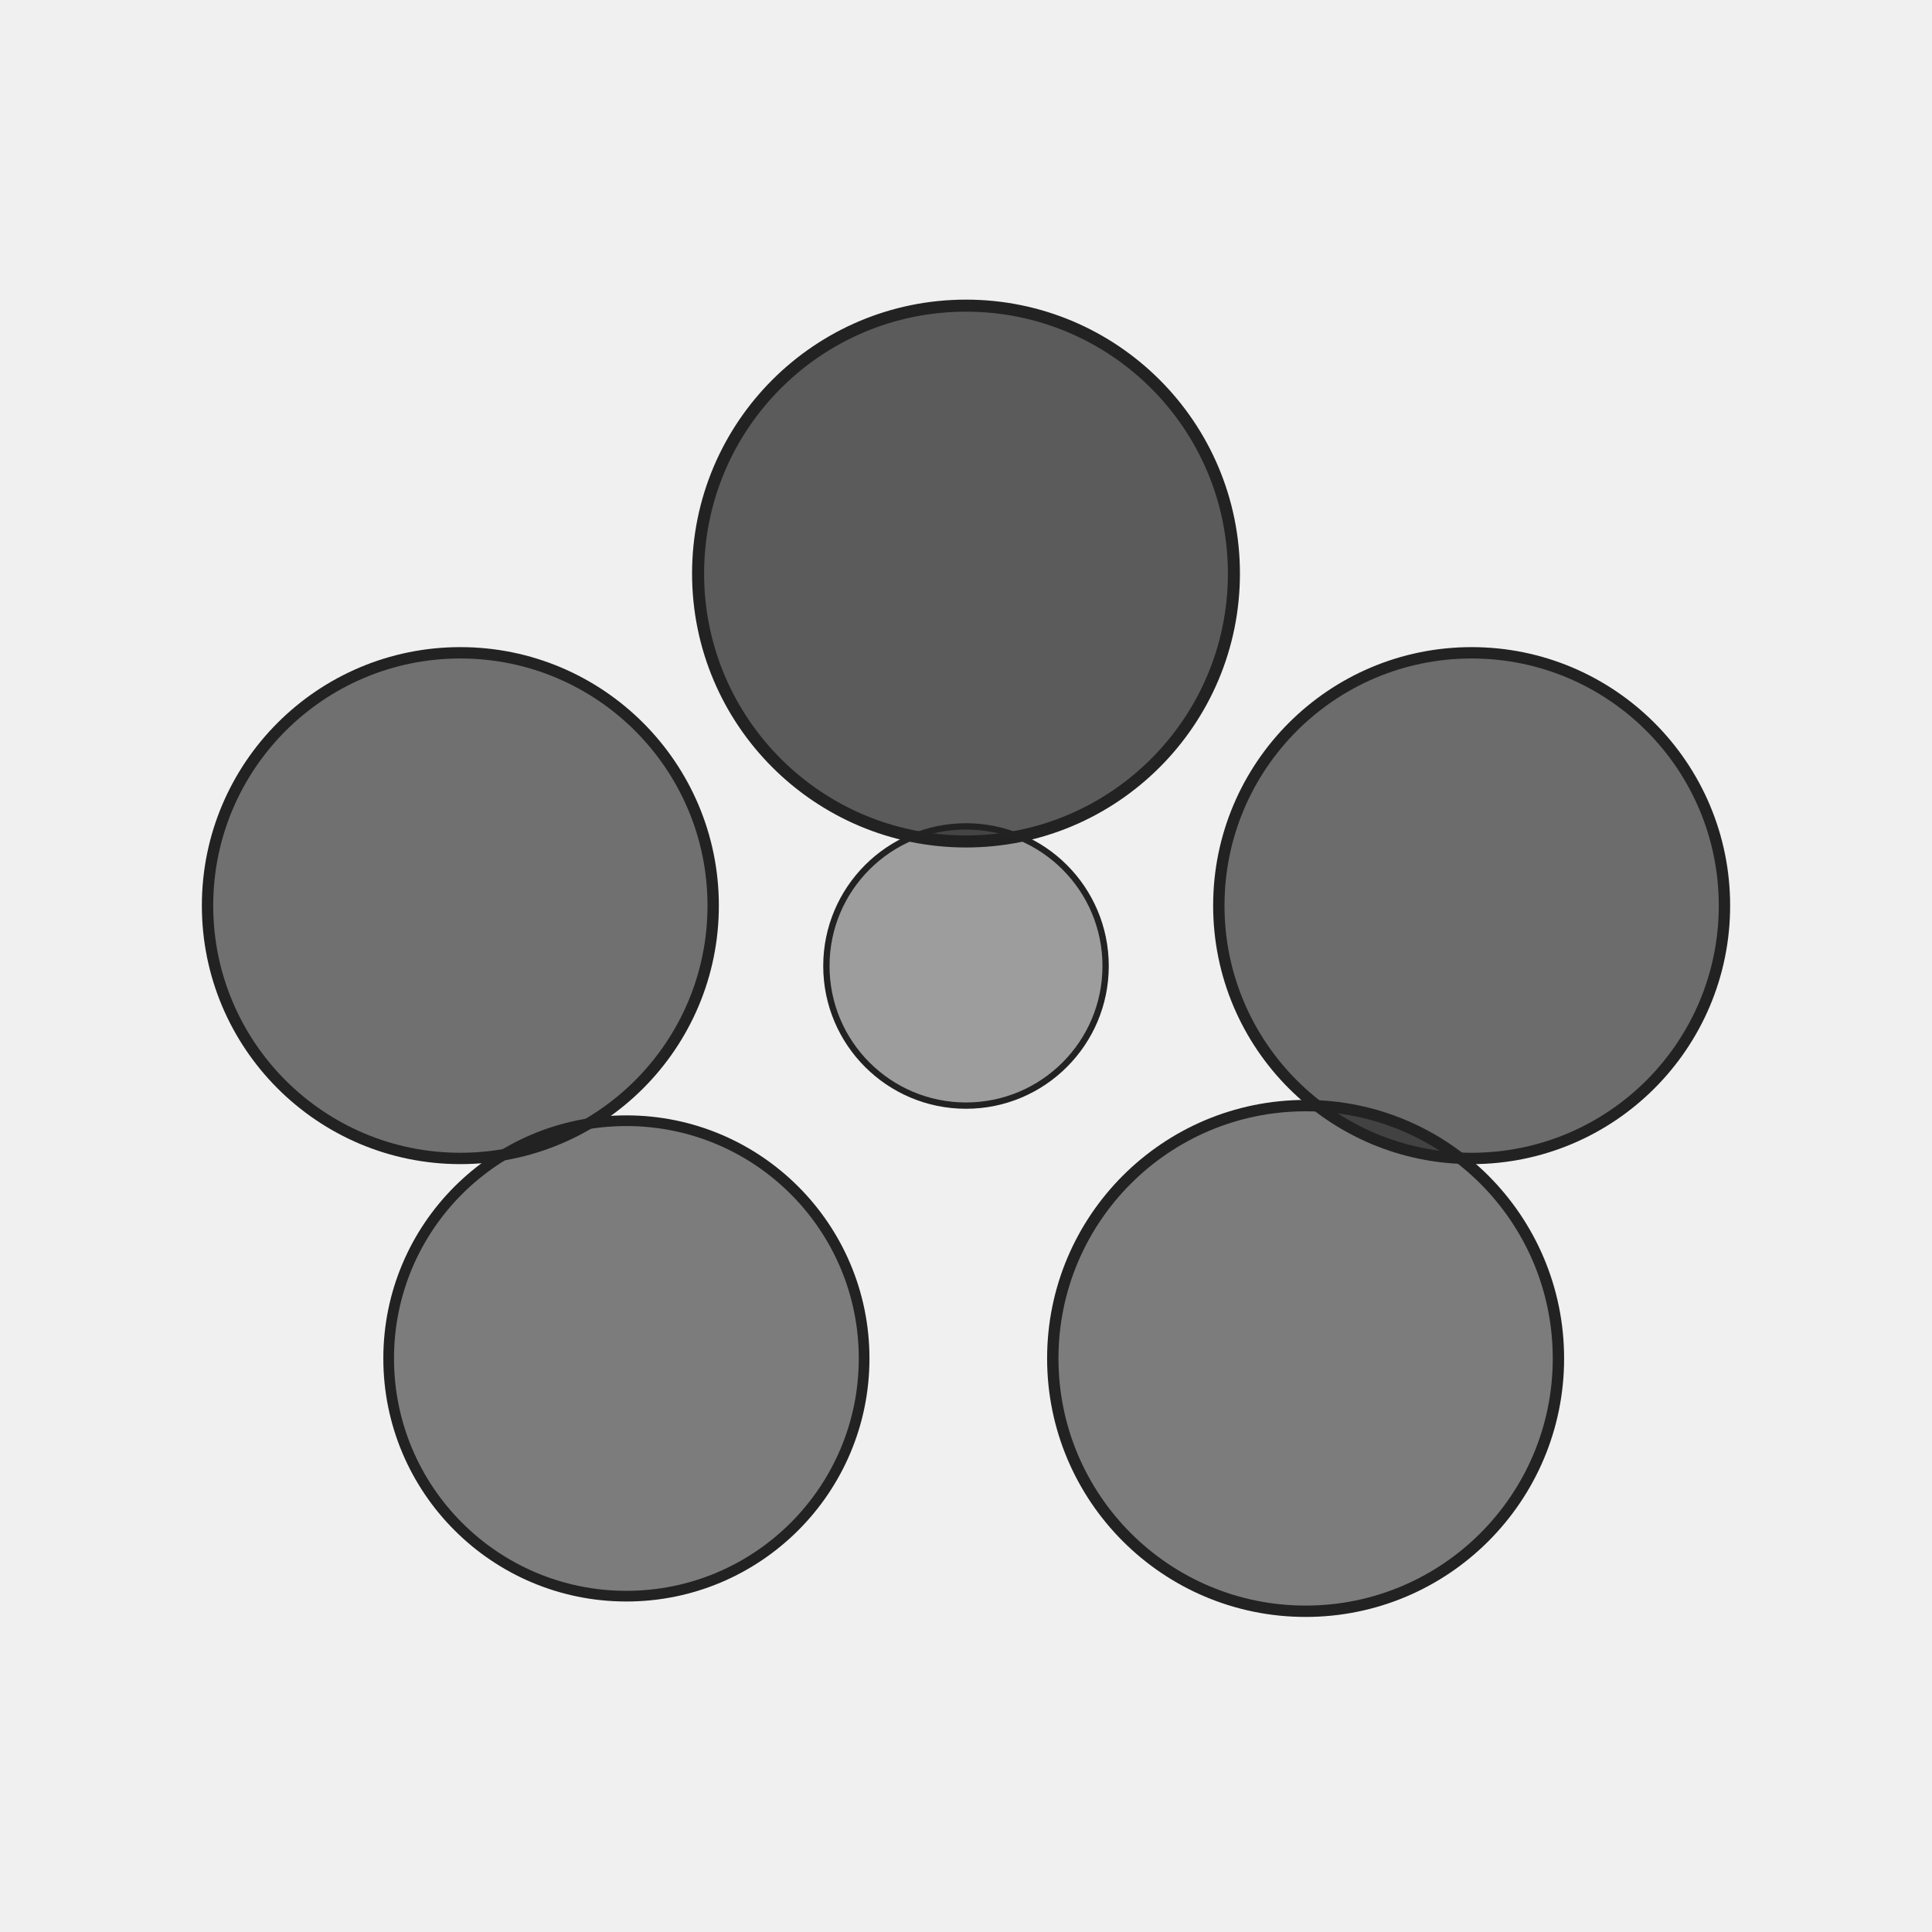
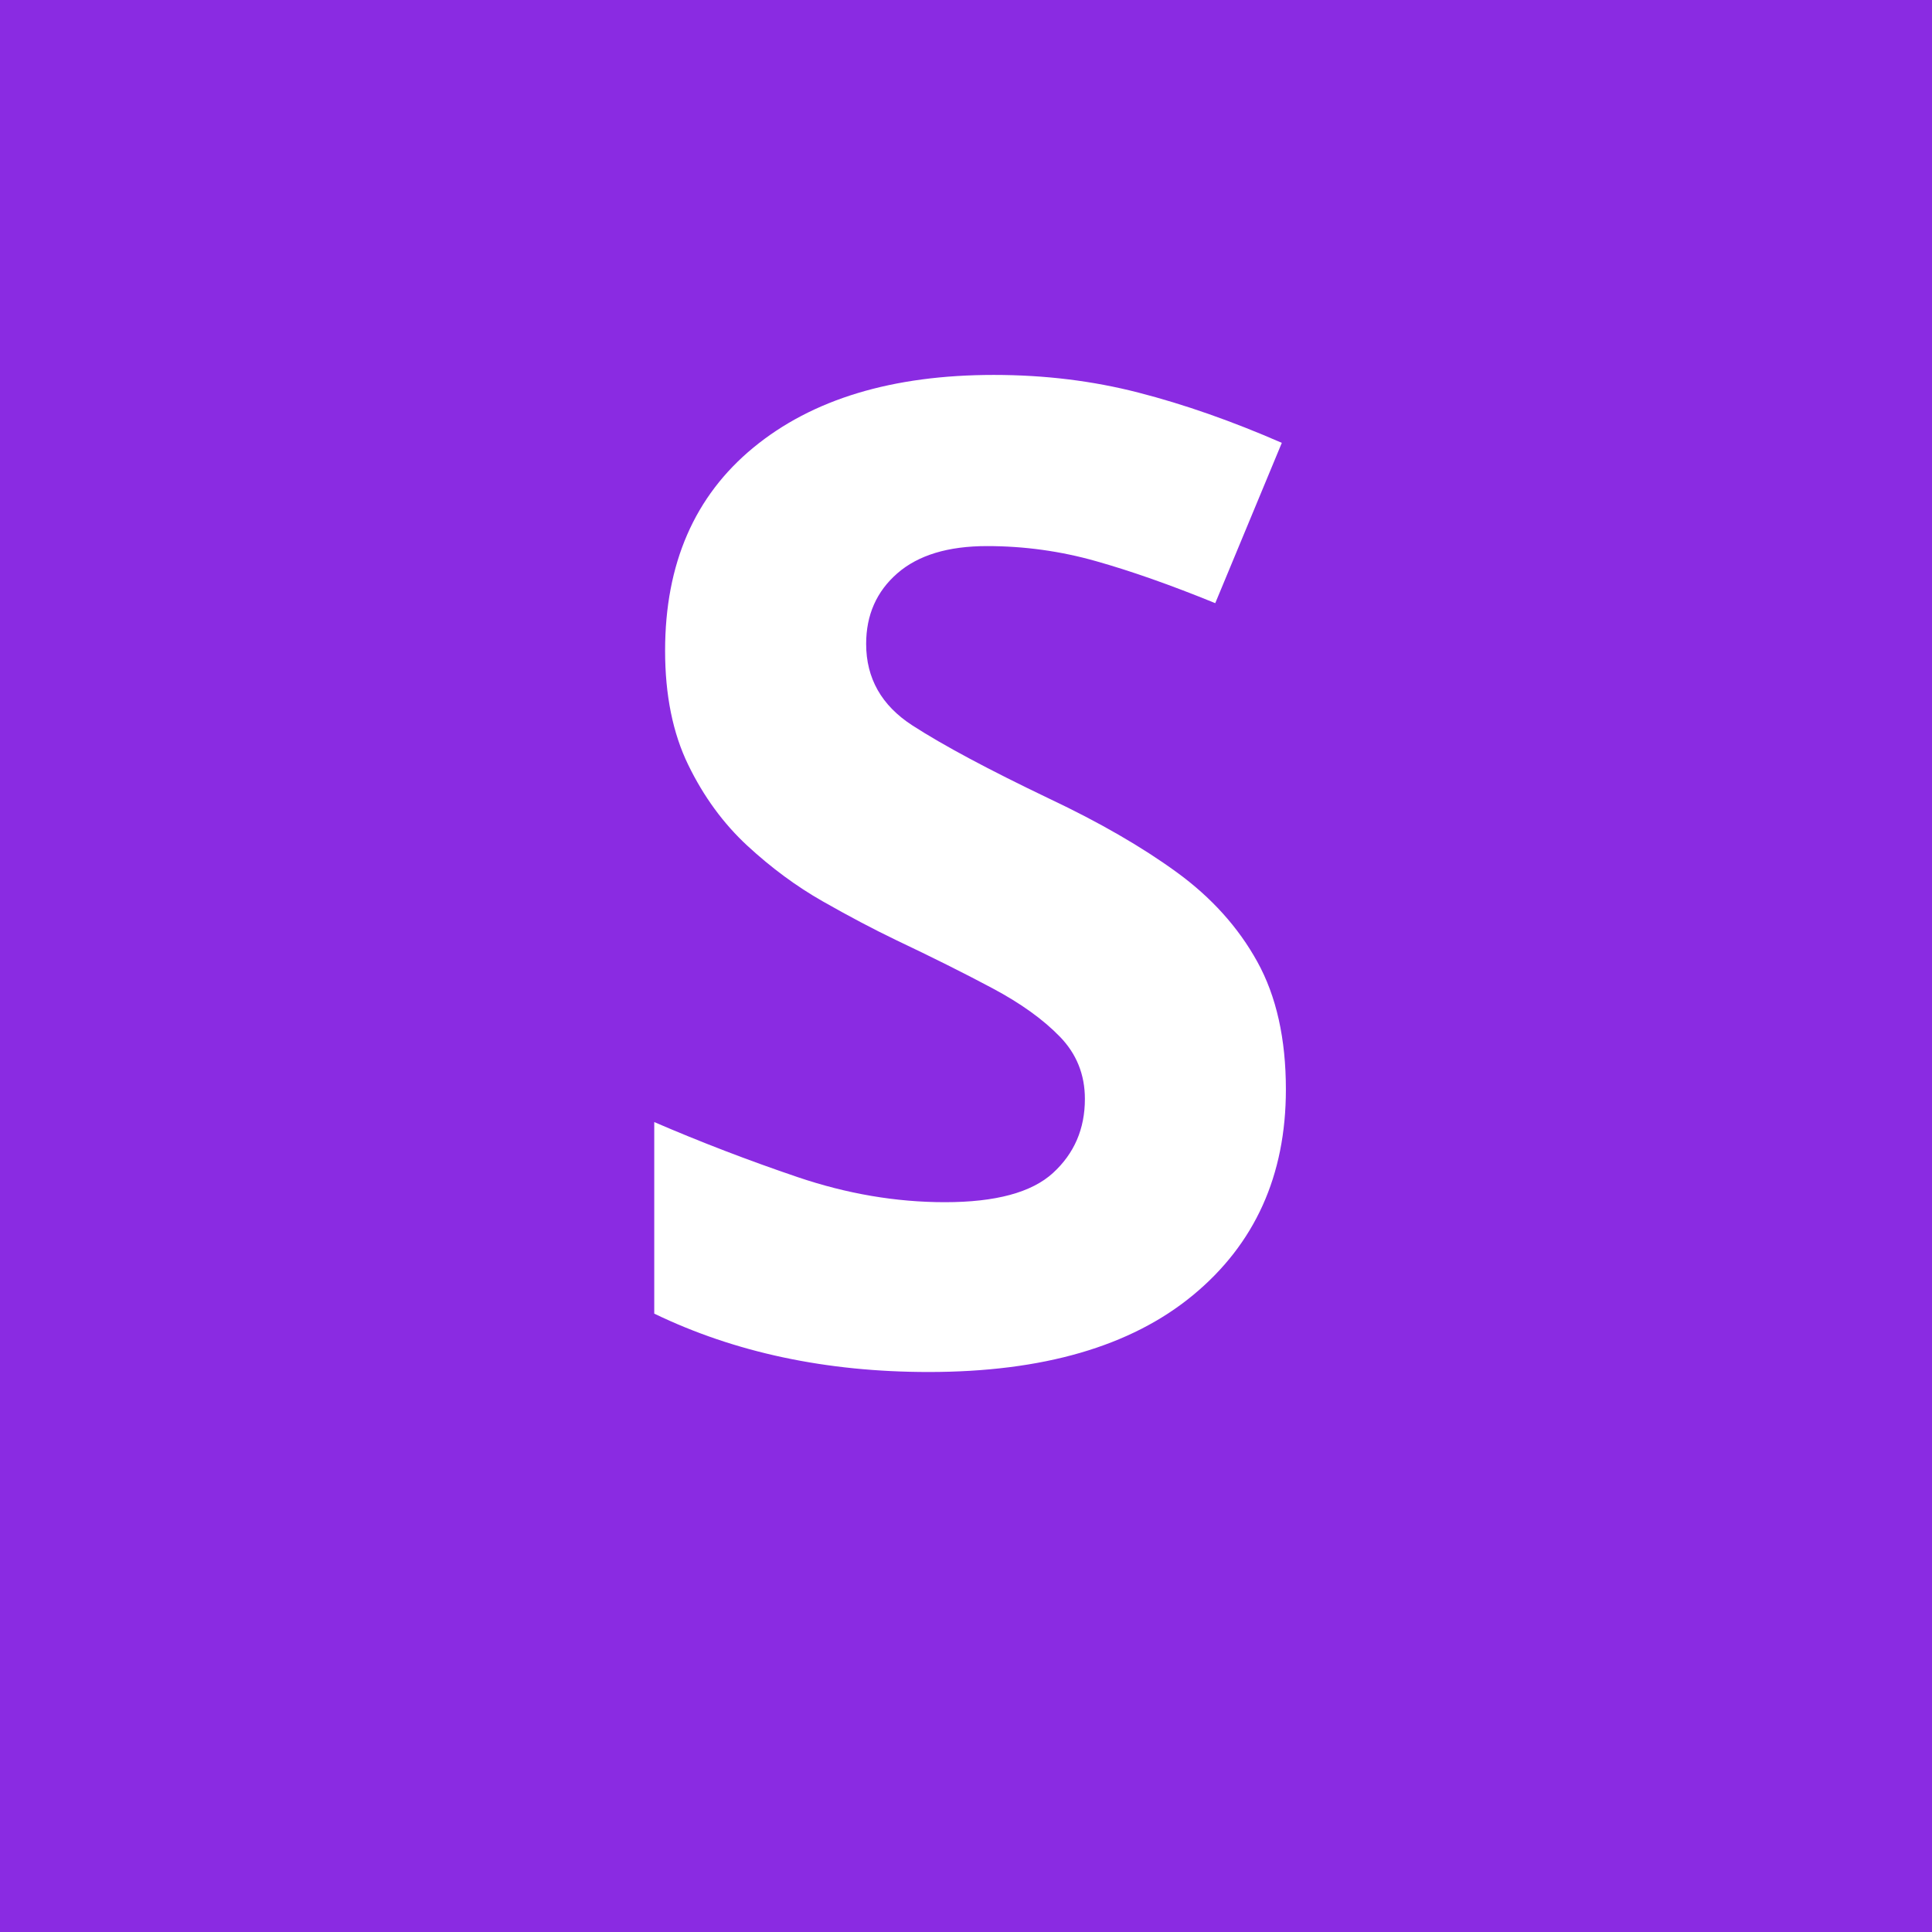
<svg xmlns="http://www.w3.org/2000/svg" viewBox="0 0 512 512">
-   <style>circle{fill:#222;stroke:#222;stroke-opacity:1}@media (prefers-color-scheme:dark){circle{fill:#ececea;stroke:#ececea}}</style>
+   <rect width="512" height="512" fill="#8a2be2" />
+   <text x="256" y="360" font-size="360" text-anchor="middle" fill="#fff" font-family="sans-serif" font-weight="bold">S</text>
+   <style>circle{display:none;fill:#222;stroke:#222;stroke-opacity:1}@media (prefers-color-scheme:dark){circle{display:none;fill:#ececea;stroke:#ececea}}</style>
  <circle cx="256" cy="152" r="71" fill-opacity=".72" stroke-width="3.19" />
  <circle cx="122" cy="240" r="67" fill-opacity=".62" stroke-width="3.01" />
  <circle cx="390" cy="240" r="67" fill-opacity=".64" stroke-width="3.01" />
  <circle cx="166" cy="360" r="63" fill-opacity=".56" stroke-width="2.83" />
  <circle cx="346" cy="360" r="67" fill-opacity=".56" stroke-width="3.01" />
  <circle cx="256" cy="256" r="37" fill-opacity=".4" stroke-width="1.67" />
</svg>
